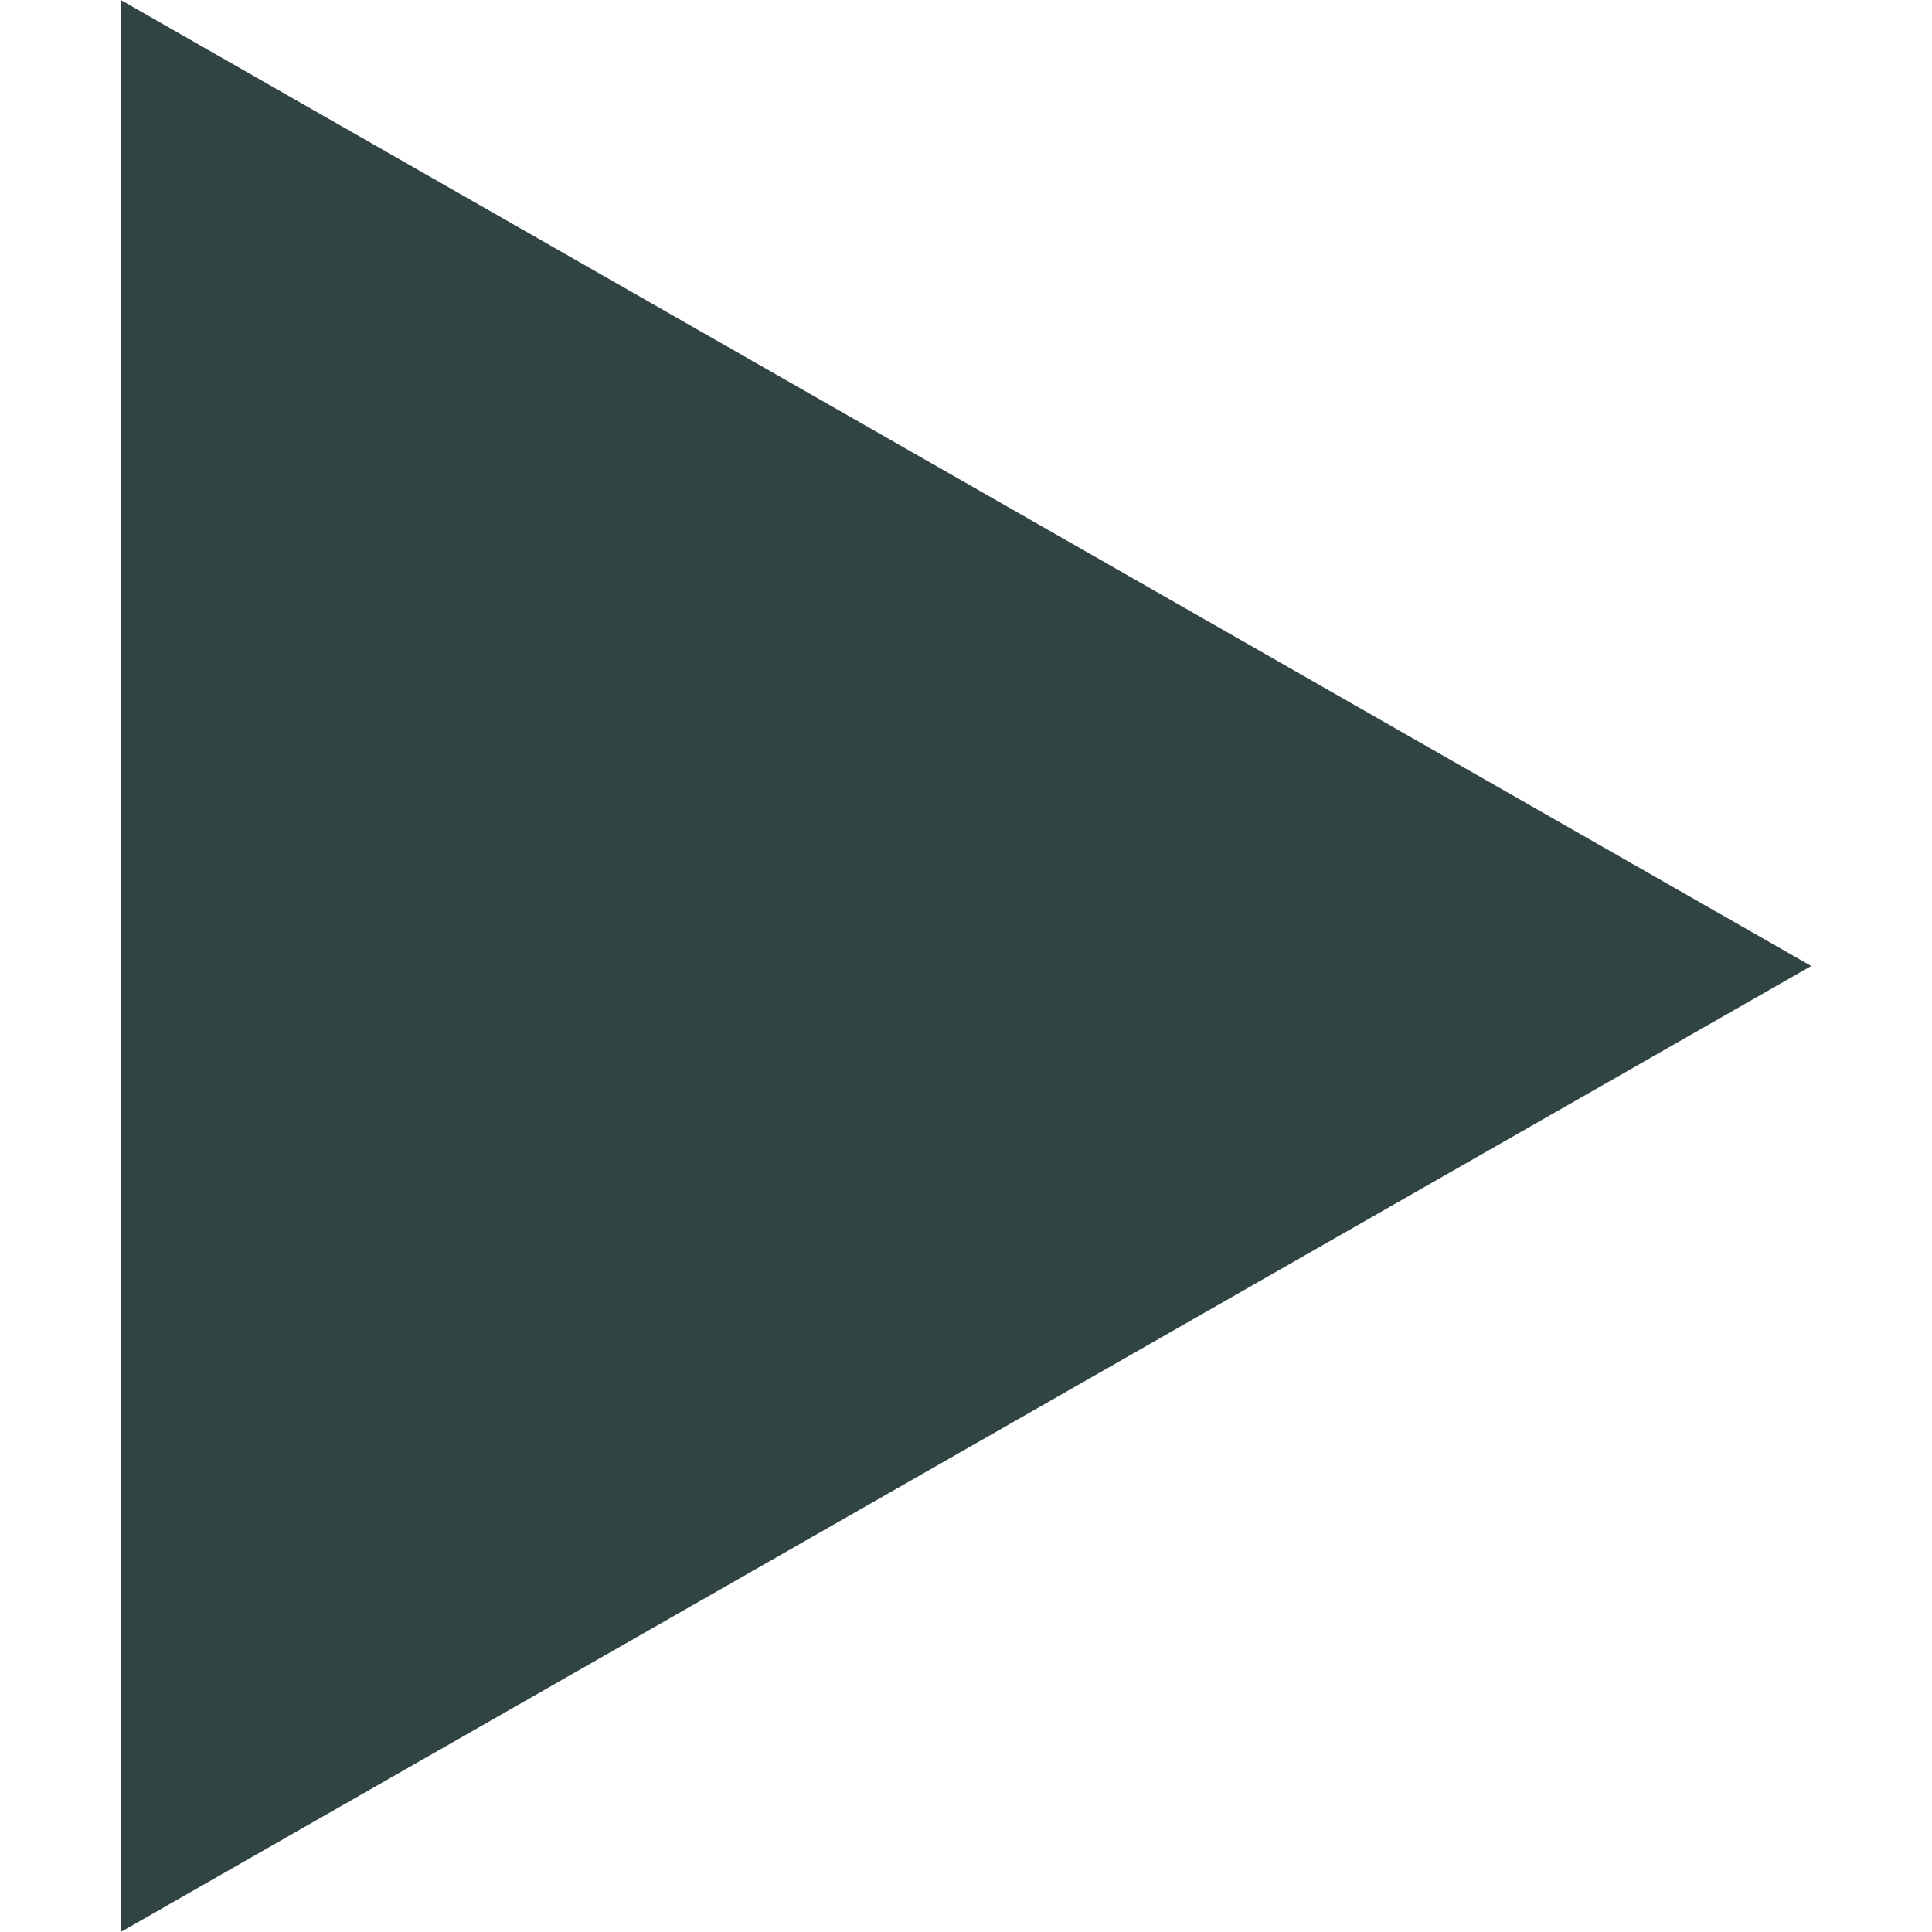
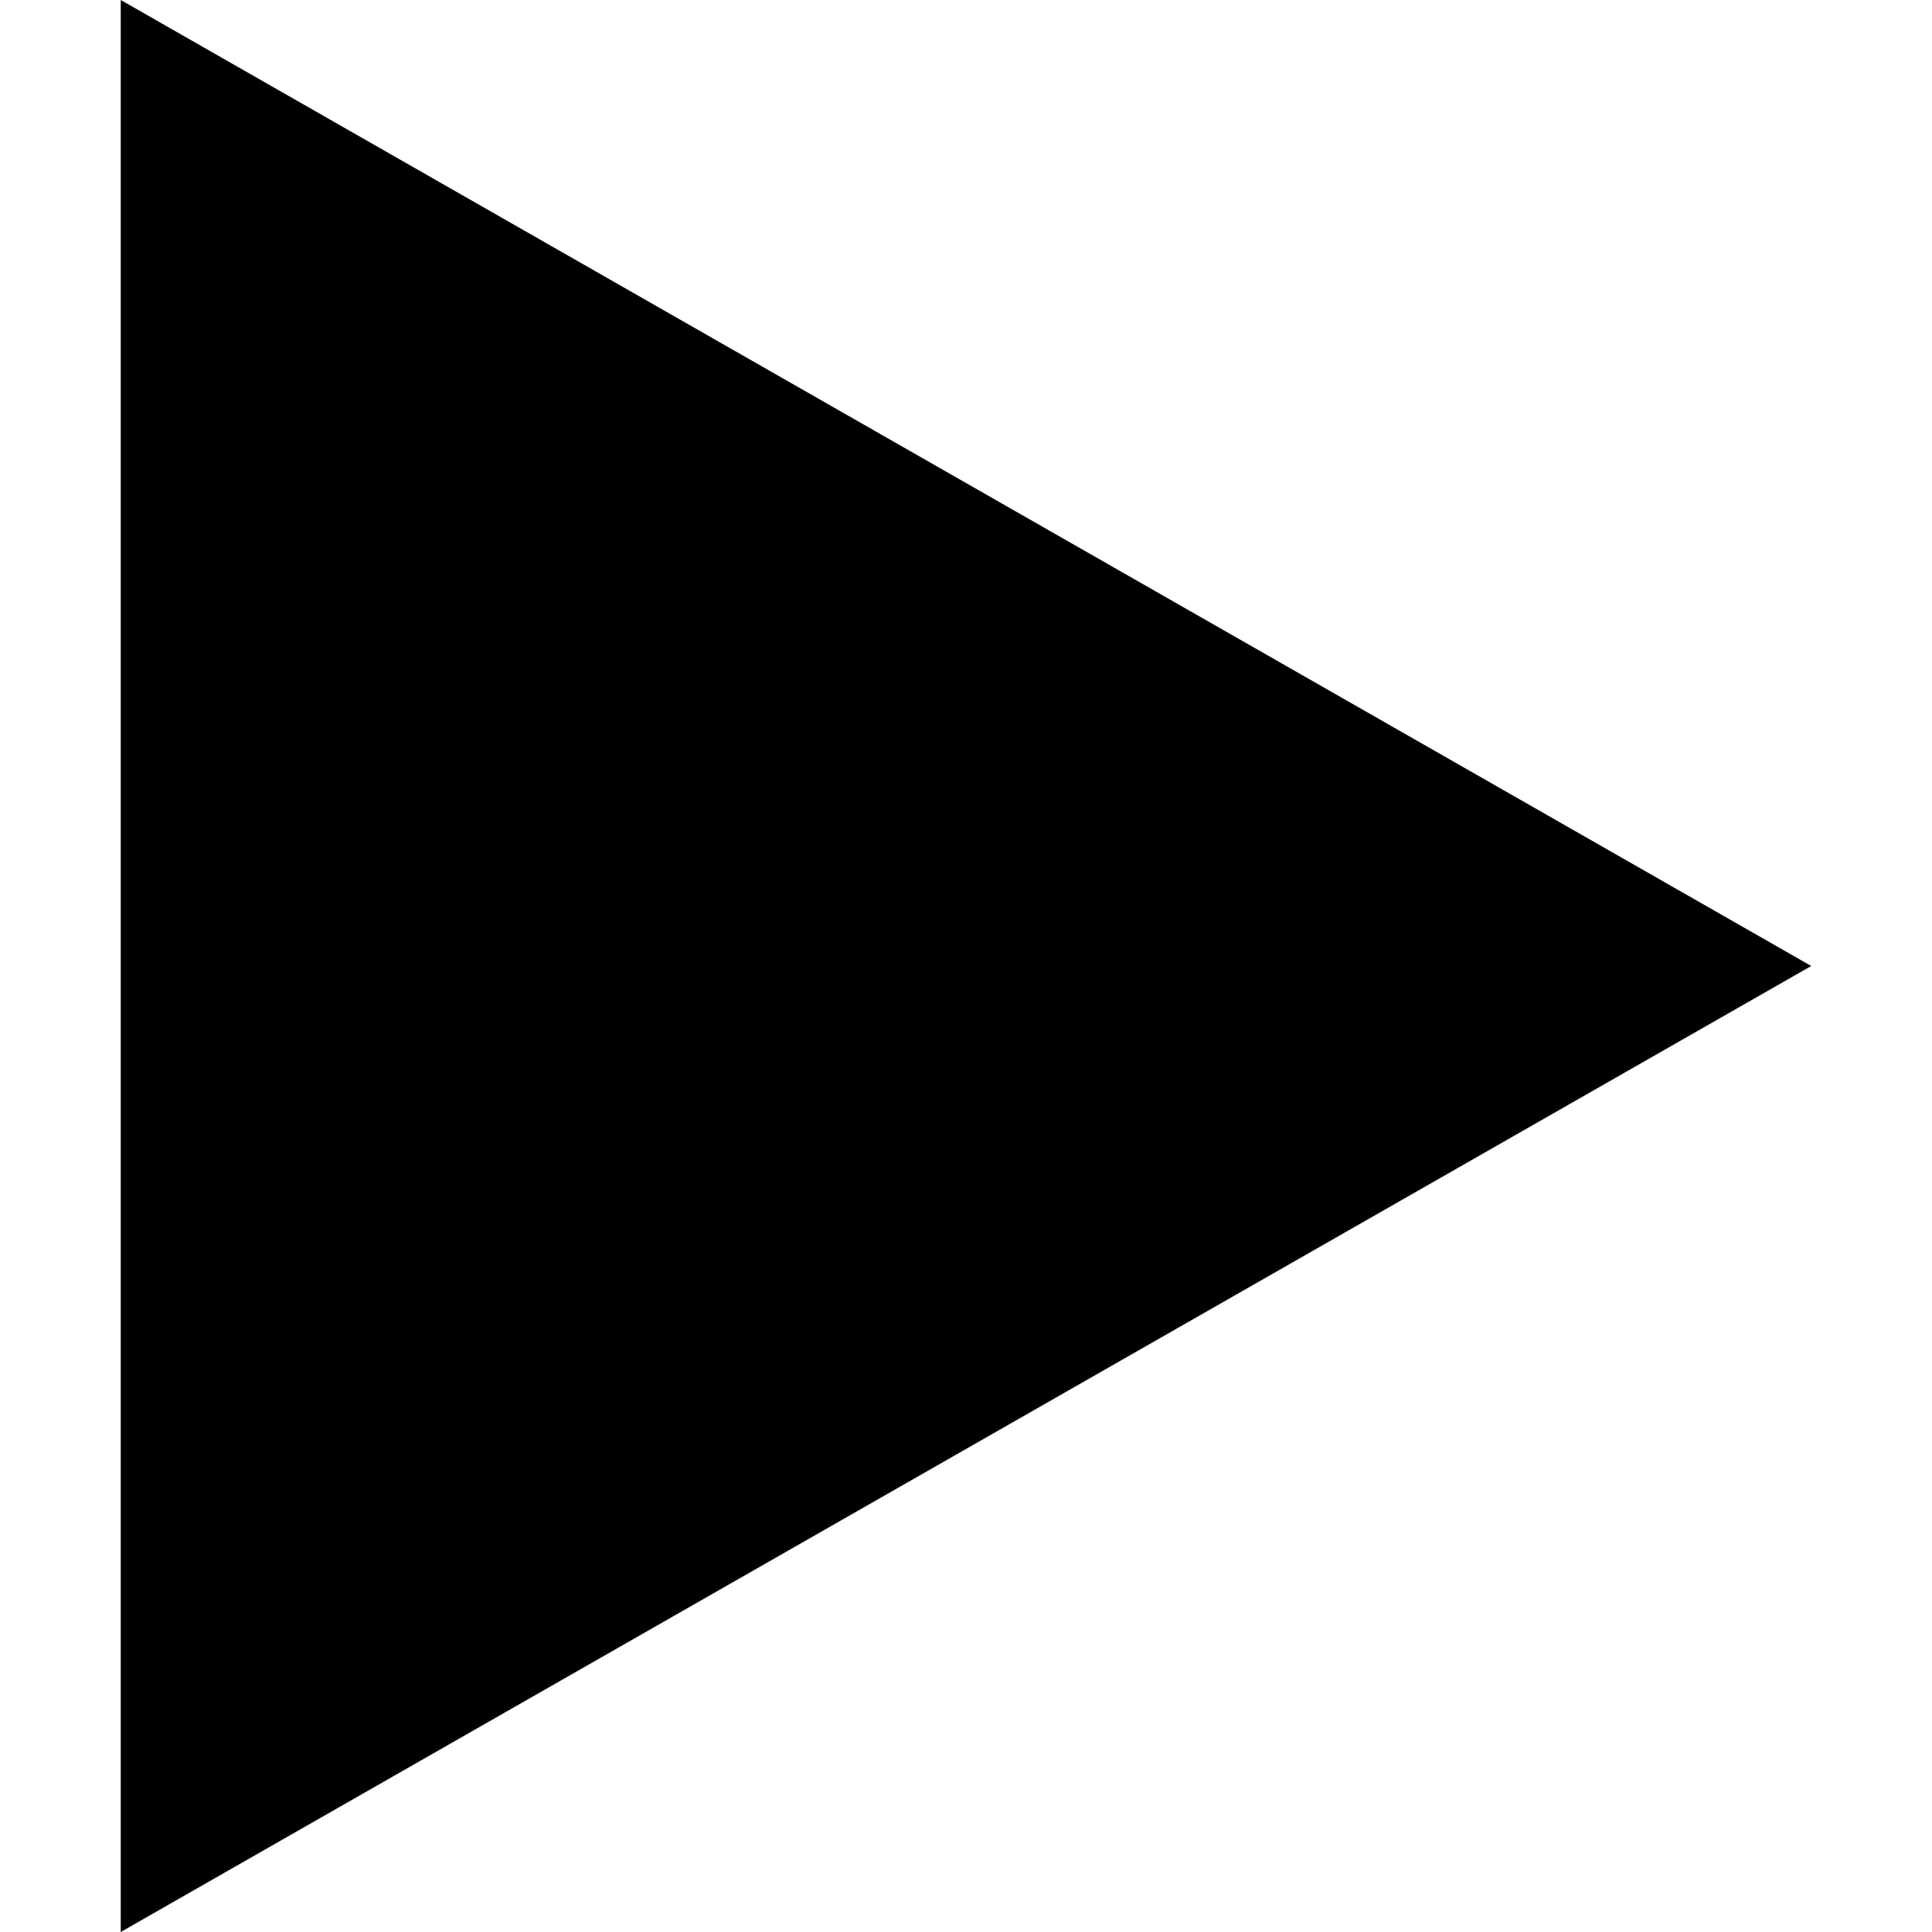
<svg xmlns="http://www.w3.org/2000/svg" width="100%" height="100%" viewBox="-0.5 0 8 8" version="1.1">
  <defs>

</defs>
-   <g id="Page-1" stroke="none" stroke-width="1" fill="none" fill-rule="evenodd">
-     <g id="dribbble-light-preview" transform="translate(-427, -3765)" fill="#314444">
+   <g id="Page-1" stroke="none" stroke-width="1">
+     <g id="dribbble-light-preview" transform="translate(-427, -3765)">
      <g id="icons" transform="translate(56, 160)">
        <polygon id="play-[#1001]" points="371 3605 371 3613 378 3609">

</polygon>
      </g>
    </g>
  </g>
</svg>
